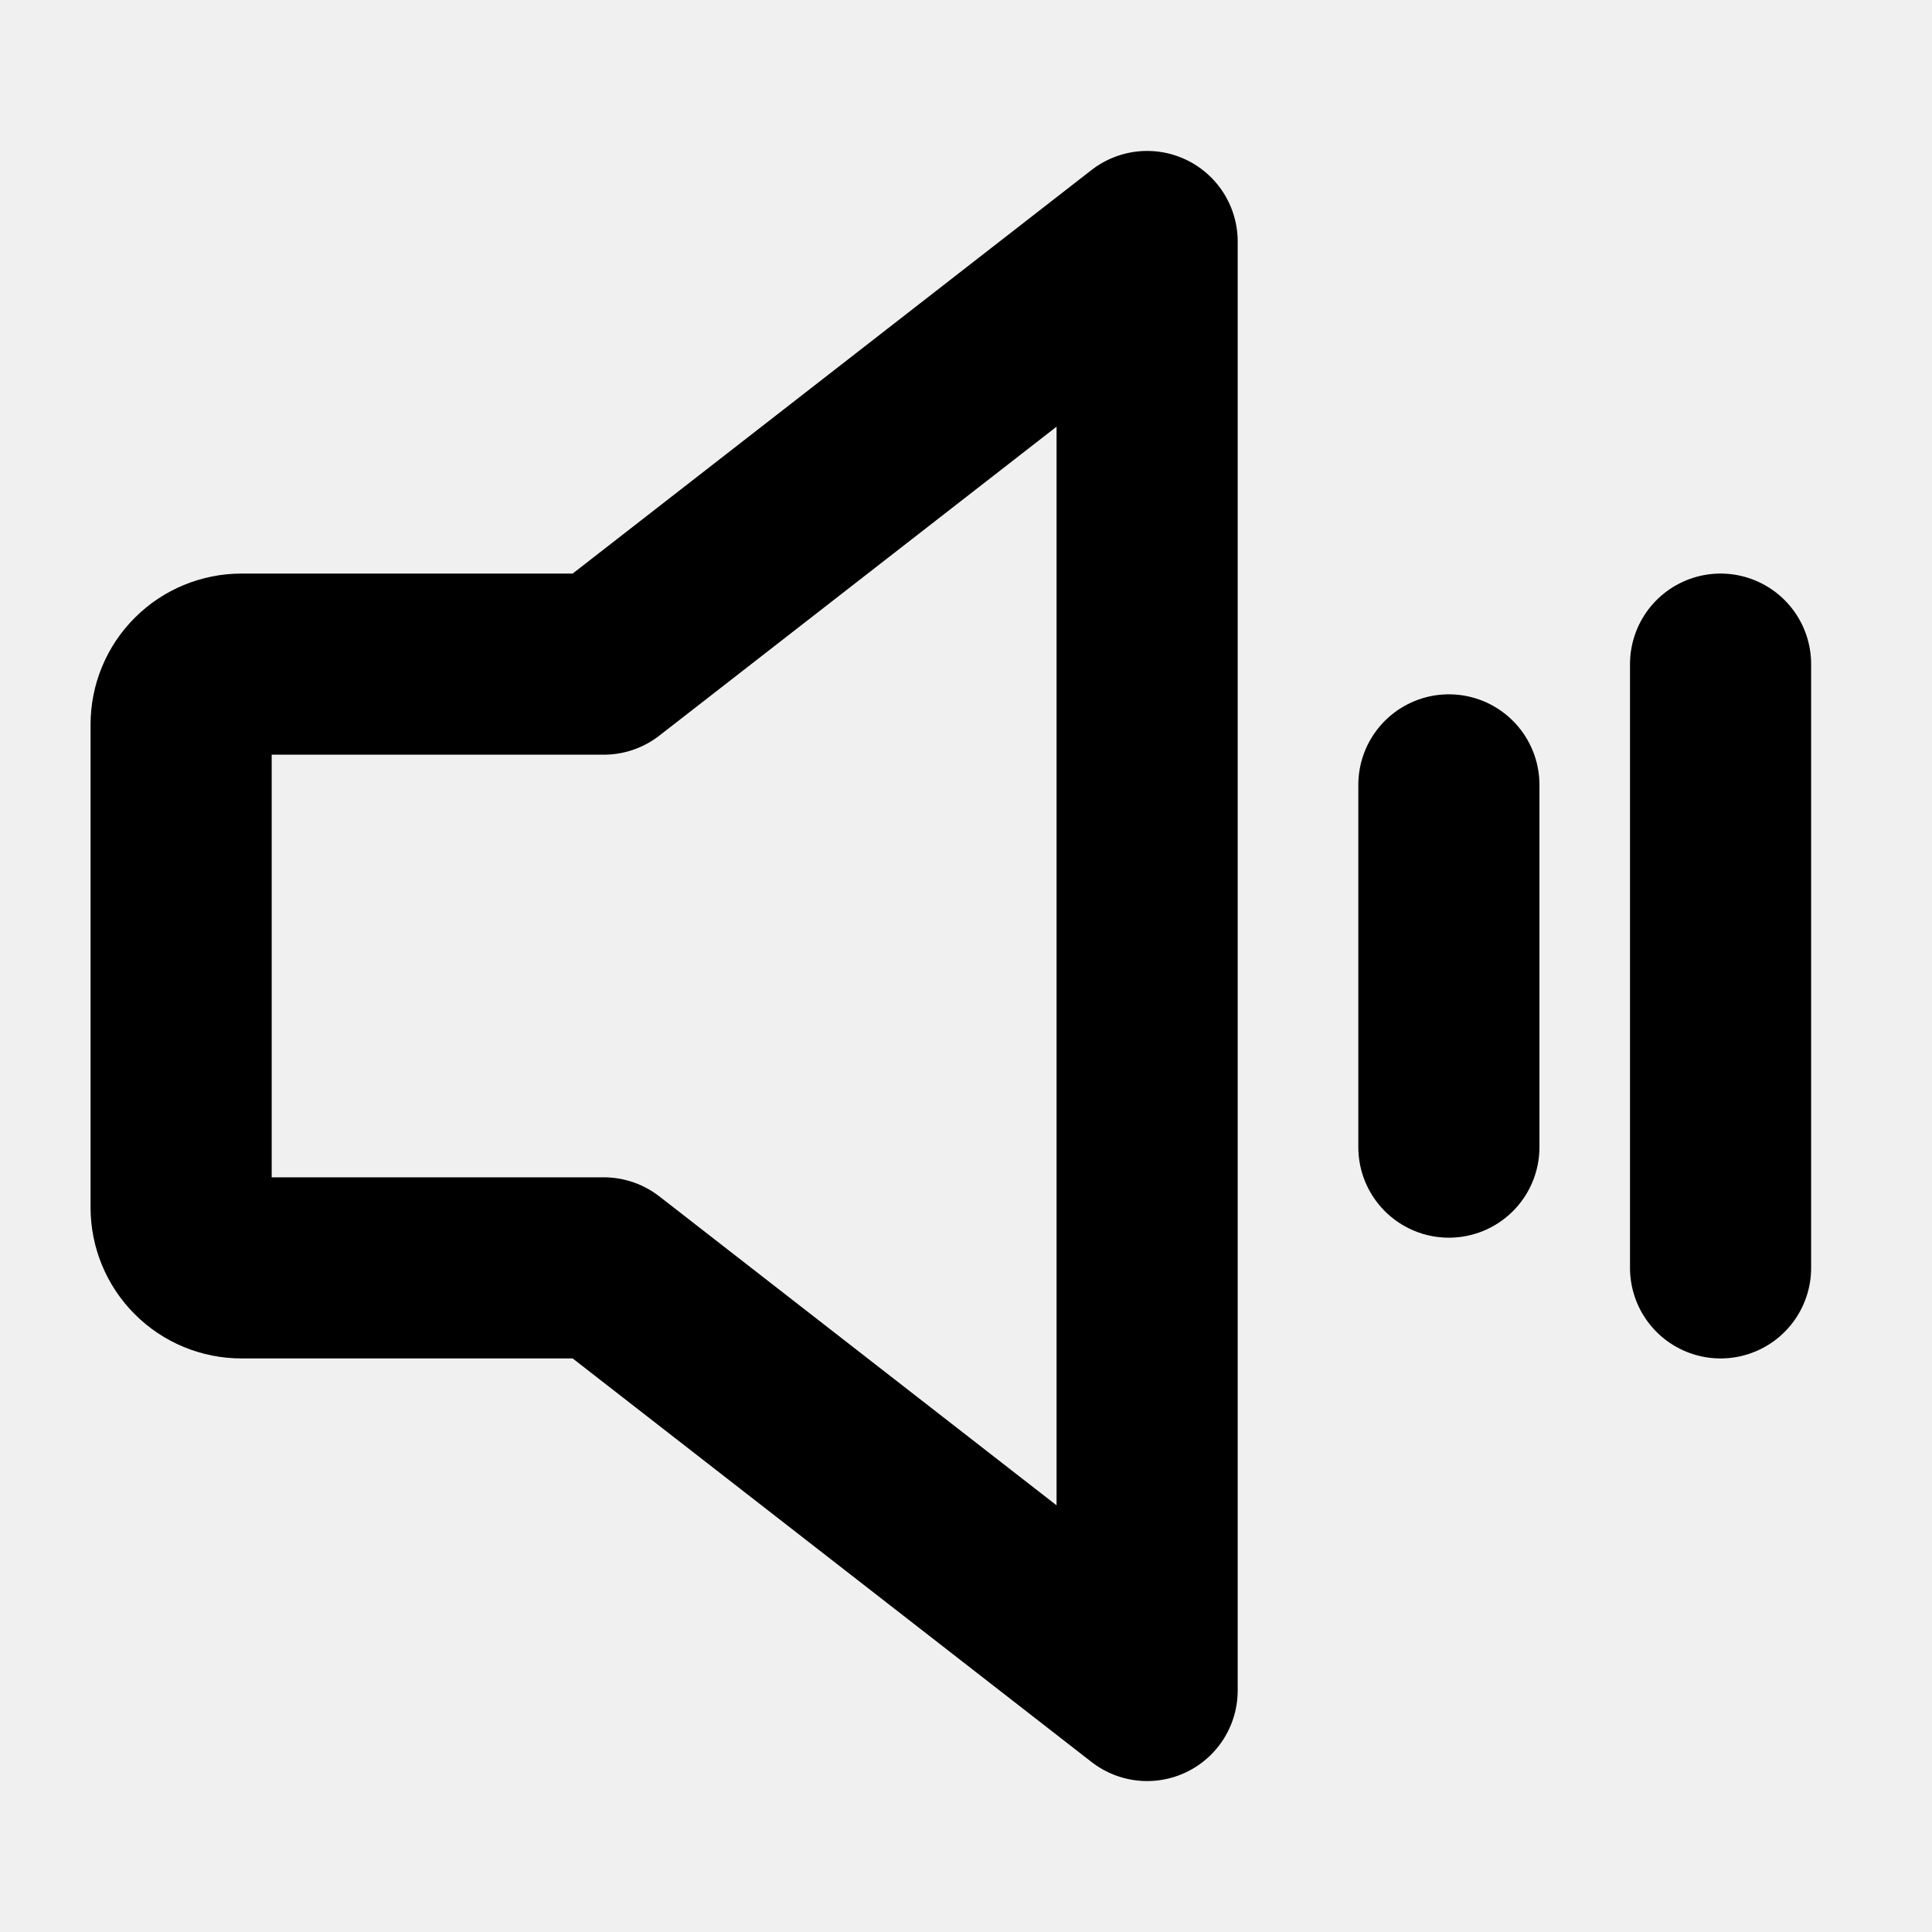
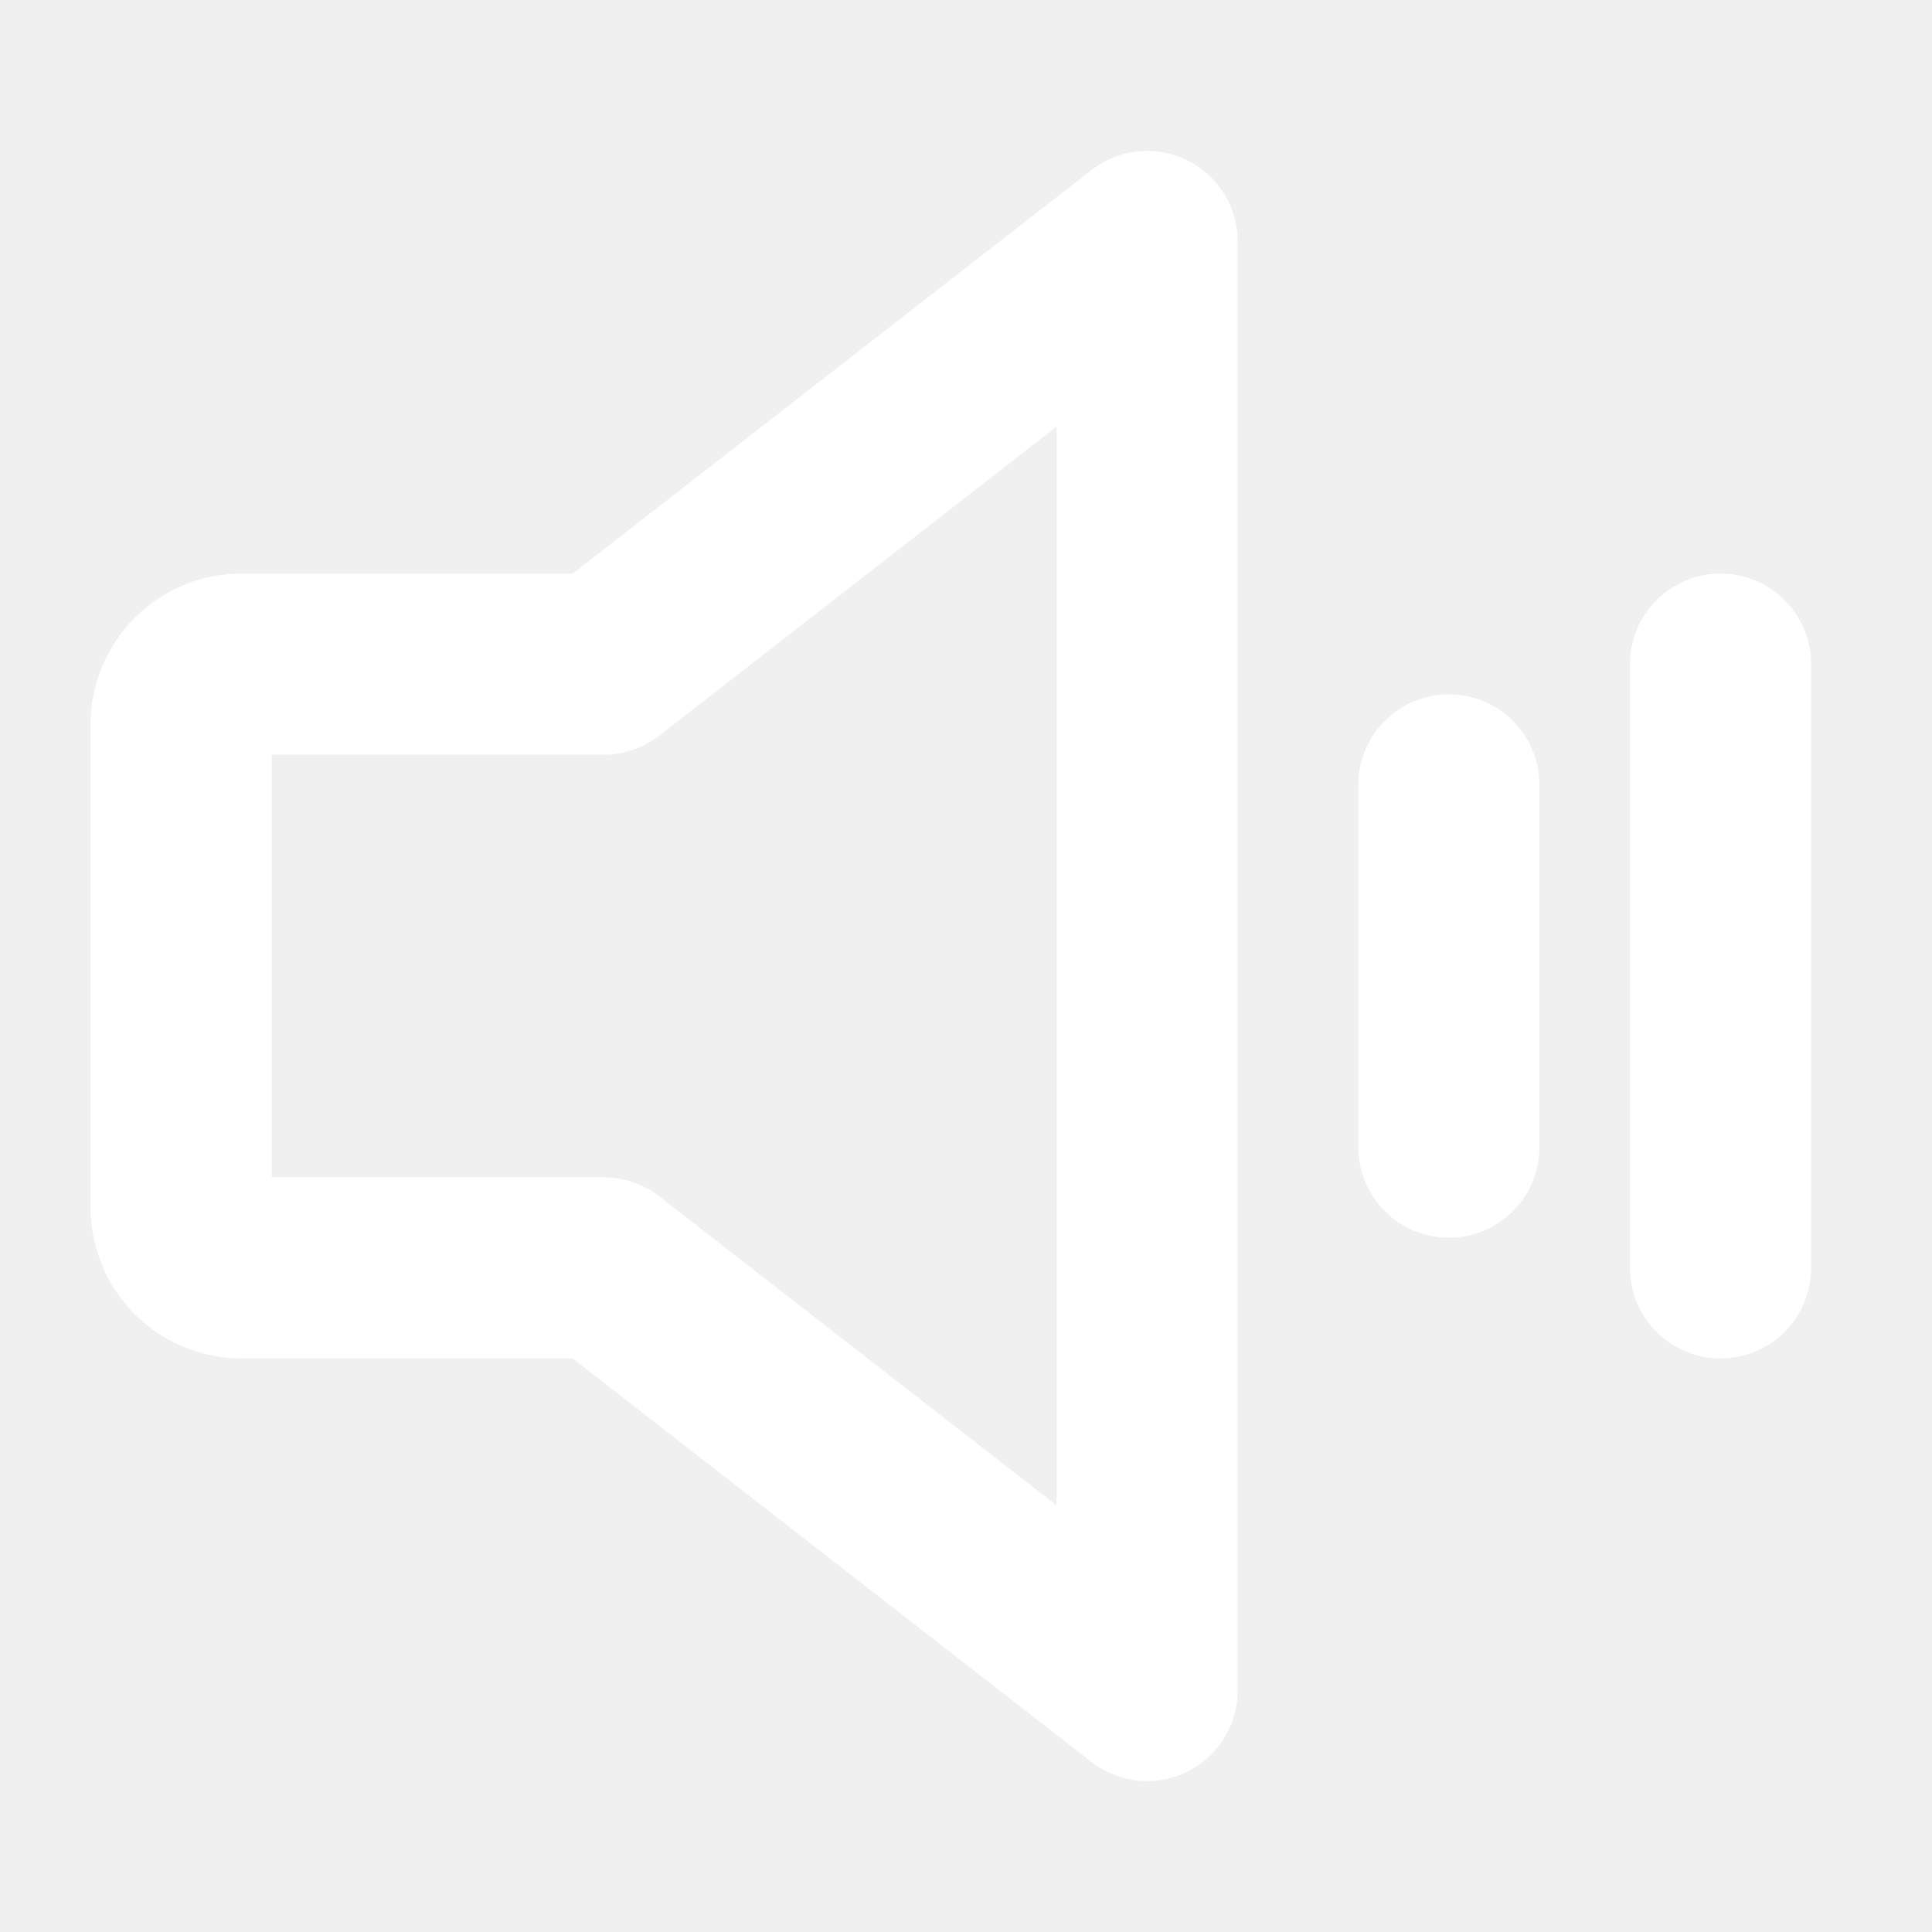
<svg xmlns="http://www.w3.org/2000/svg" width="32" height="32" viewBox="0 0 32 32" fill="none">
-   <path d="M10 21H4C3.735 21 3.48 20.895 3.293 20.707C3.105 20.52 3 20.265 3 20V12C3 11.735 3.105 11.48 3.293 11.293C3.48 11.105 3.735 11 4 11H10L19 4V28L10 21Z" stroke="black" stroke-width="3" stroke-linecap="round" stroke-linejoin="round" />
-   <path d="M23.998 13V19" stroke="black" stroke-width="3" stroke-linecap="round" stroke-linejoin="round" />
-   <path d="M28.498 11V21" stroke="black" stroke-width="3" stroke-linecap="round" stroke-linejoin="round" />
+   <path d="M10 21H4C3.735 21 3.48 20.895 3.293 20.707C3.105 20.52 3 20.265 3 20V12C3 11.735 3.105 11.48 3.293 11.293C3.48 11.105 3.735 11 4 11H10L19 4V28L10 21Z" stroke="white" stroke-width="3" stroke-linecap="round" stroke-linejoin="round" />
+   <path d="M23.998 13V19" stroke="white" stroke-width="3" stroke-linecap="round" stroke-linejoin="round" />
+   <path d="M28.498 11V21" stroke="white" stroke-width="3" stroke-linecap="round" stroke-linejoin="round" />
</svg>
